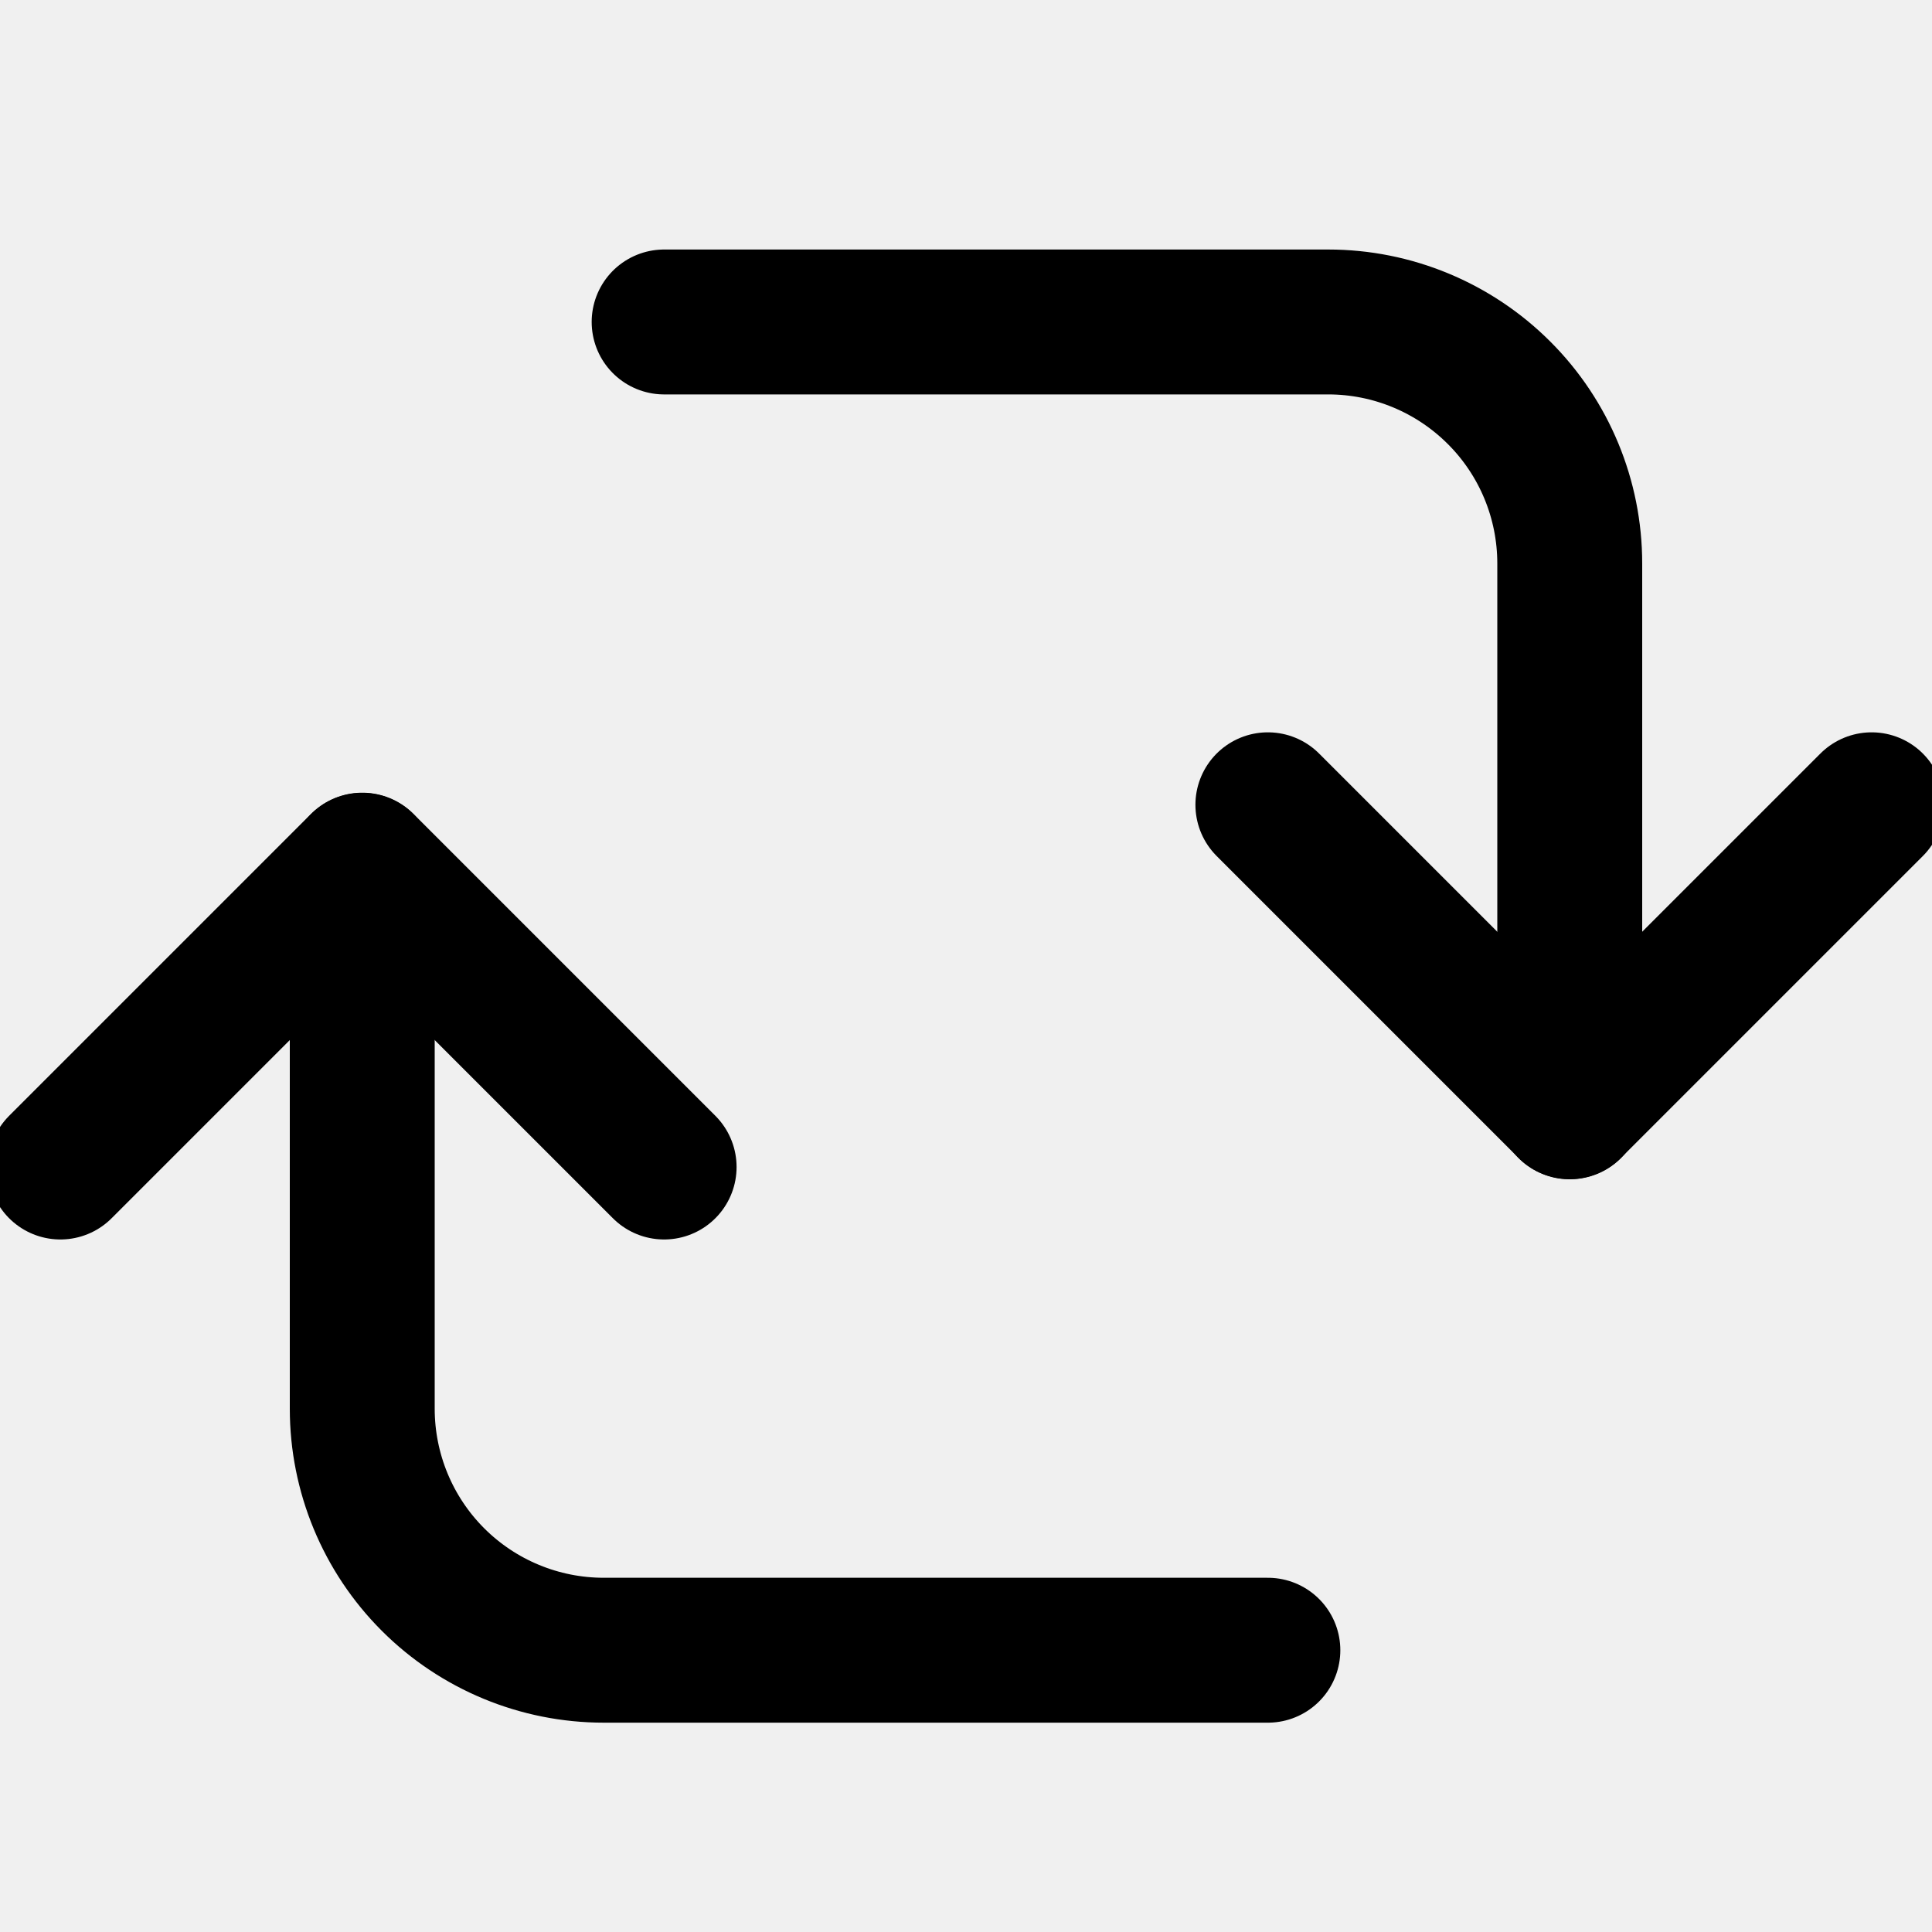
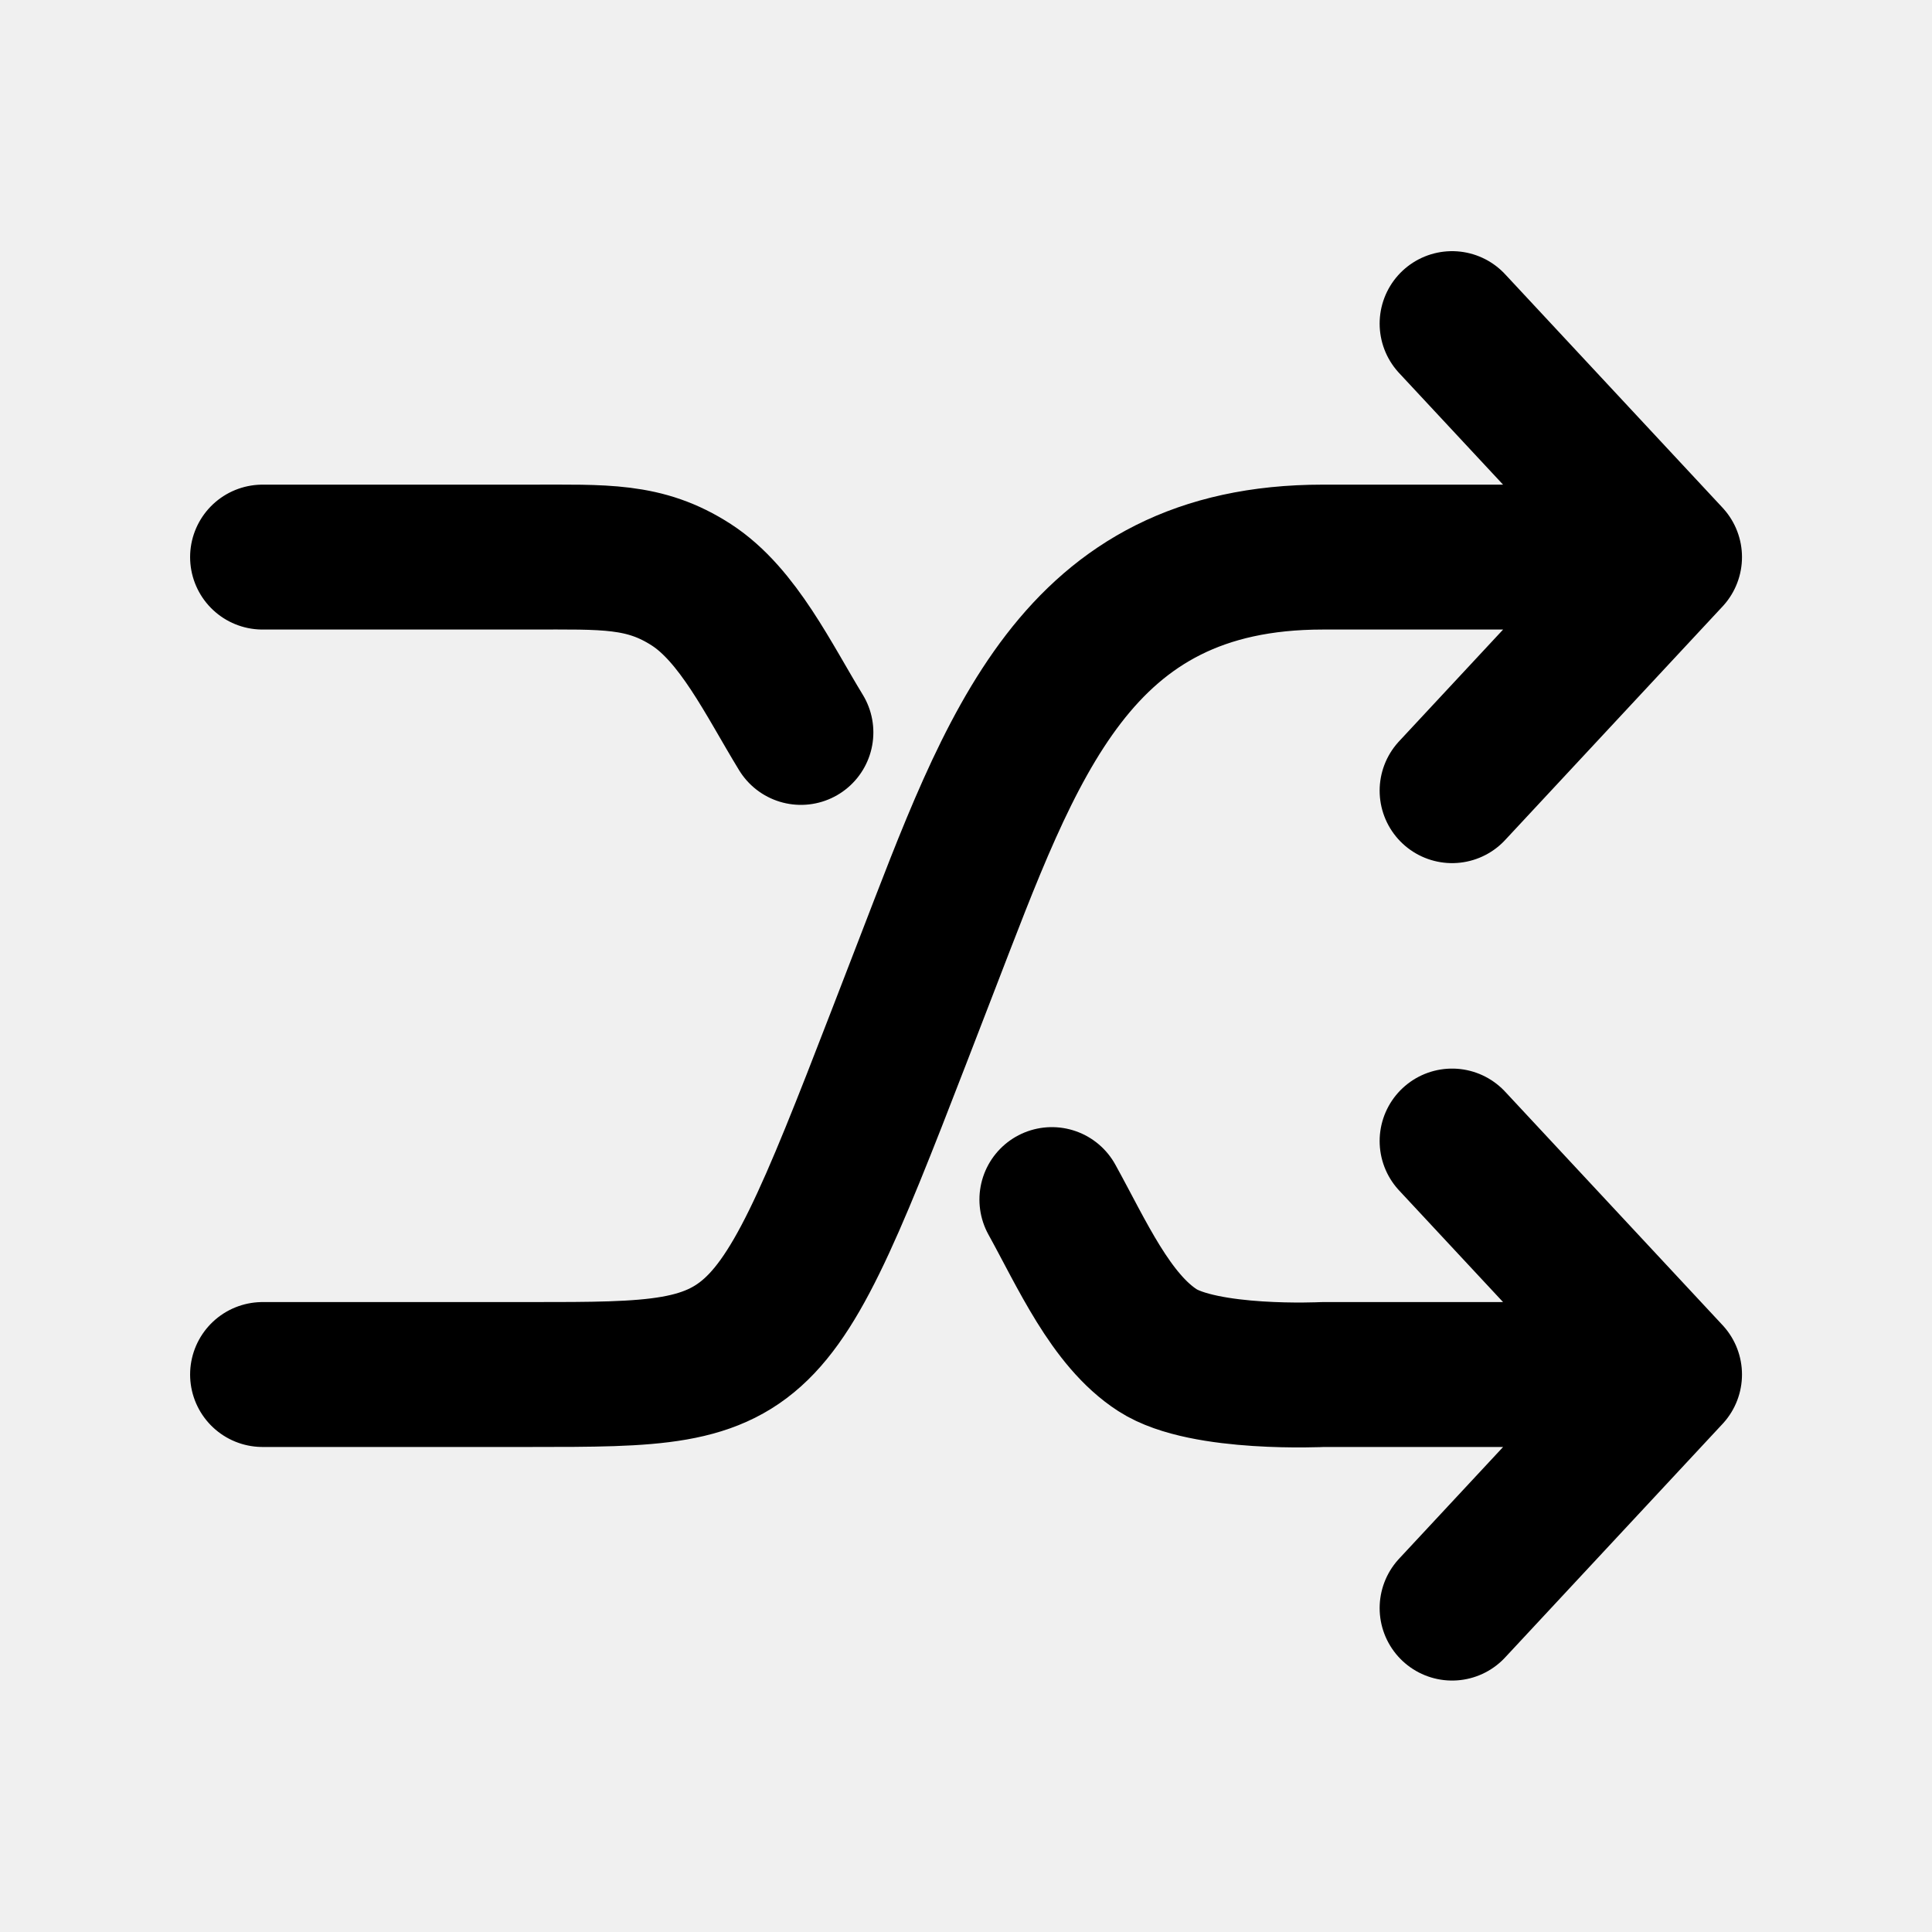
<svg xmlns="http://www.w3.org/2000/svg" width="20" height="20" viewBox="0 0 20 20" fill="none">
-   <g clip-path="url(#clip0_369_660)">
-     <path d="M6.875 3.333H13.75C14.413 3.333 15.049 3.597 15.518 4.066C15.987 4.534 16.25 5.17 16.25 5.833V11.458" stroke="black" stroke-width="1.5" stroke-linecap="round" stroke-linejoin="round" />
-     <path d="M13.125 17.083H6.25C5.587 17.083 4.951 16.82 4.482 16.351C4.013 15.882 3.75 15.246 3.75 14.583V8.958" stroke="black" stroke-width="1.5" stroke-linecap="round" stroke-linejoin="round" />
-     <path d="M13.125 8.331L16.25 11.456L19.375 8.331" stroke="black" stroke-width="1.5" stroke-linecap="round" stroke-linejoin="round" />
-     <path d="M6.875 12.081L3.75 8.956L0.625 12.081" stroke="black" stroke-width="1.5" stroke-linecap="round" stroke-linejoin="round" />
-   </g>
-   <defs>
-     <clipPath id="clip0_369_660">
-       <rect width="20" height="20" fill="white" />
-     </clipPath>
-   </defs>
+   <path d="M8.291 7.582C7.958 7.037 7.641 6.367 7.157 6.054C6.673 5.741 6.257 5.767 5.487 5.767H2.718M17.283 5.767H13.693C11.128 5.767 10.473 7.715 9.59 9.998C7.954 14.229 8.051 14.229 5.487 14.229H2.718M17.283 5.767L15.032 3.35M17.283 5.767L15.032 8.185M10.889 12.418C11.197 12.975 11.498 13.665 11.982 13.977C12.466 14.29 13.693 14.229 13.693 14.229H17.283M17.283 14.229L15.032 11.812M17.283 14.229L15.032 16.647" stroke="black" stroke-width="1.5" stroke-linecap="round" stroke-linejoin="round" />
</svg>
